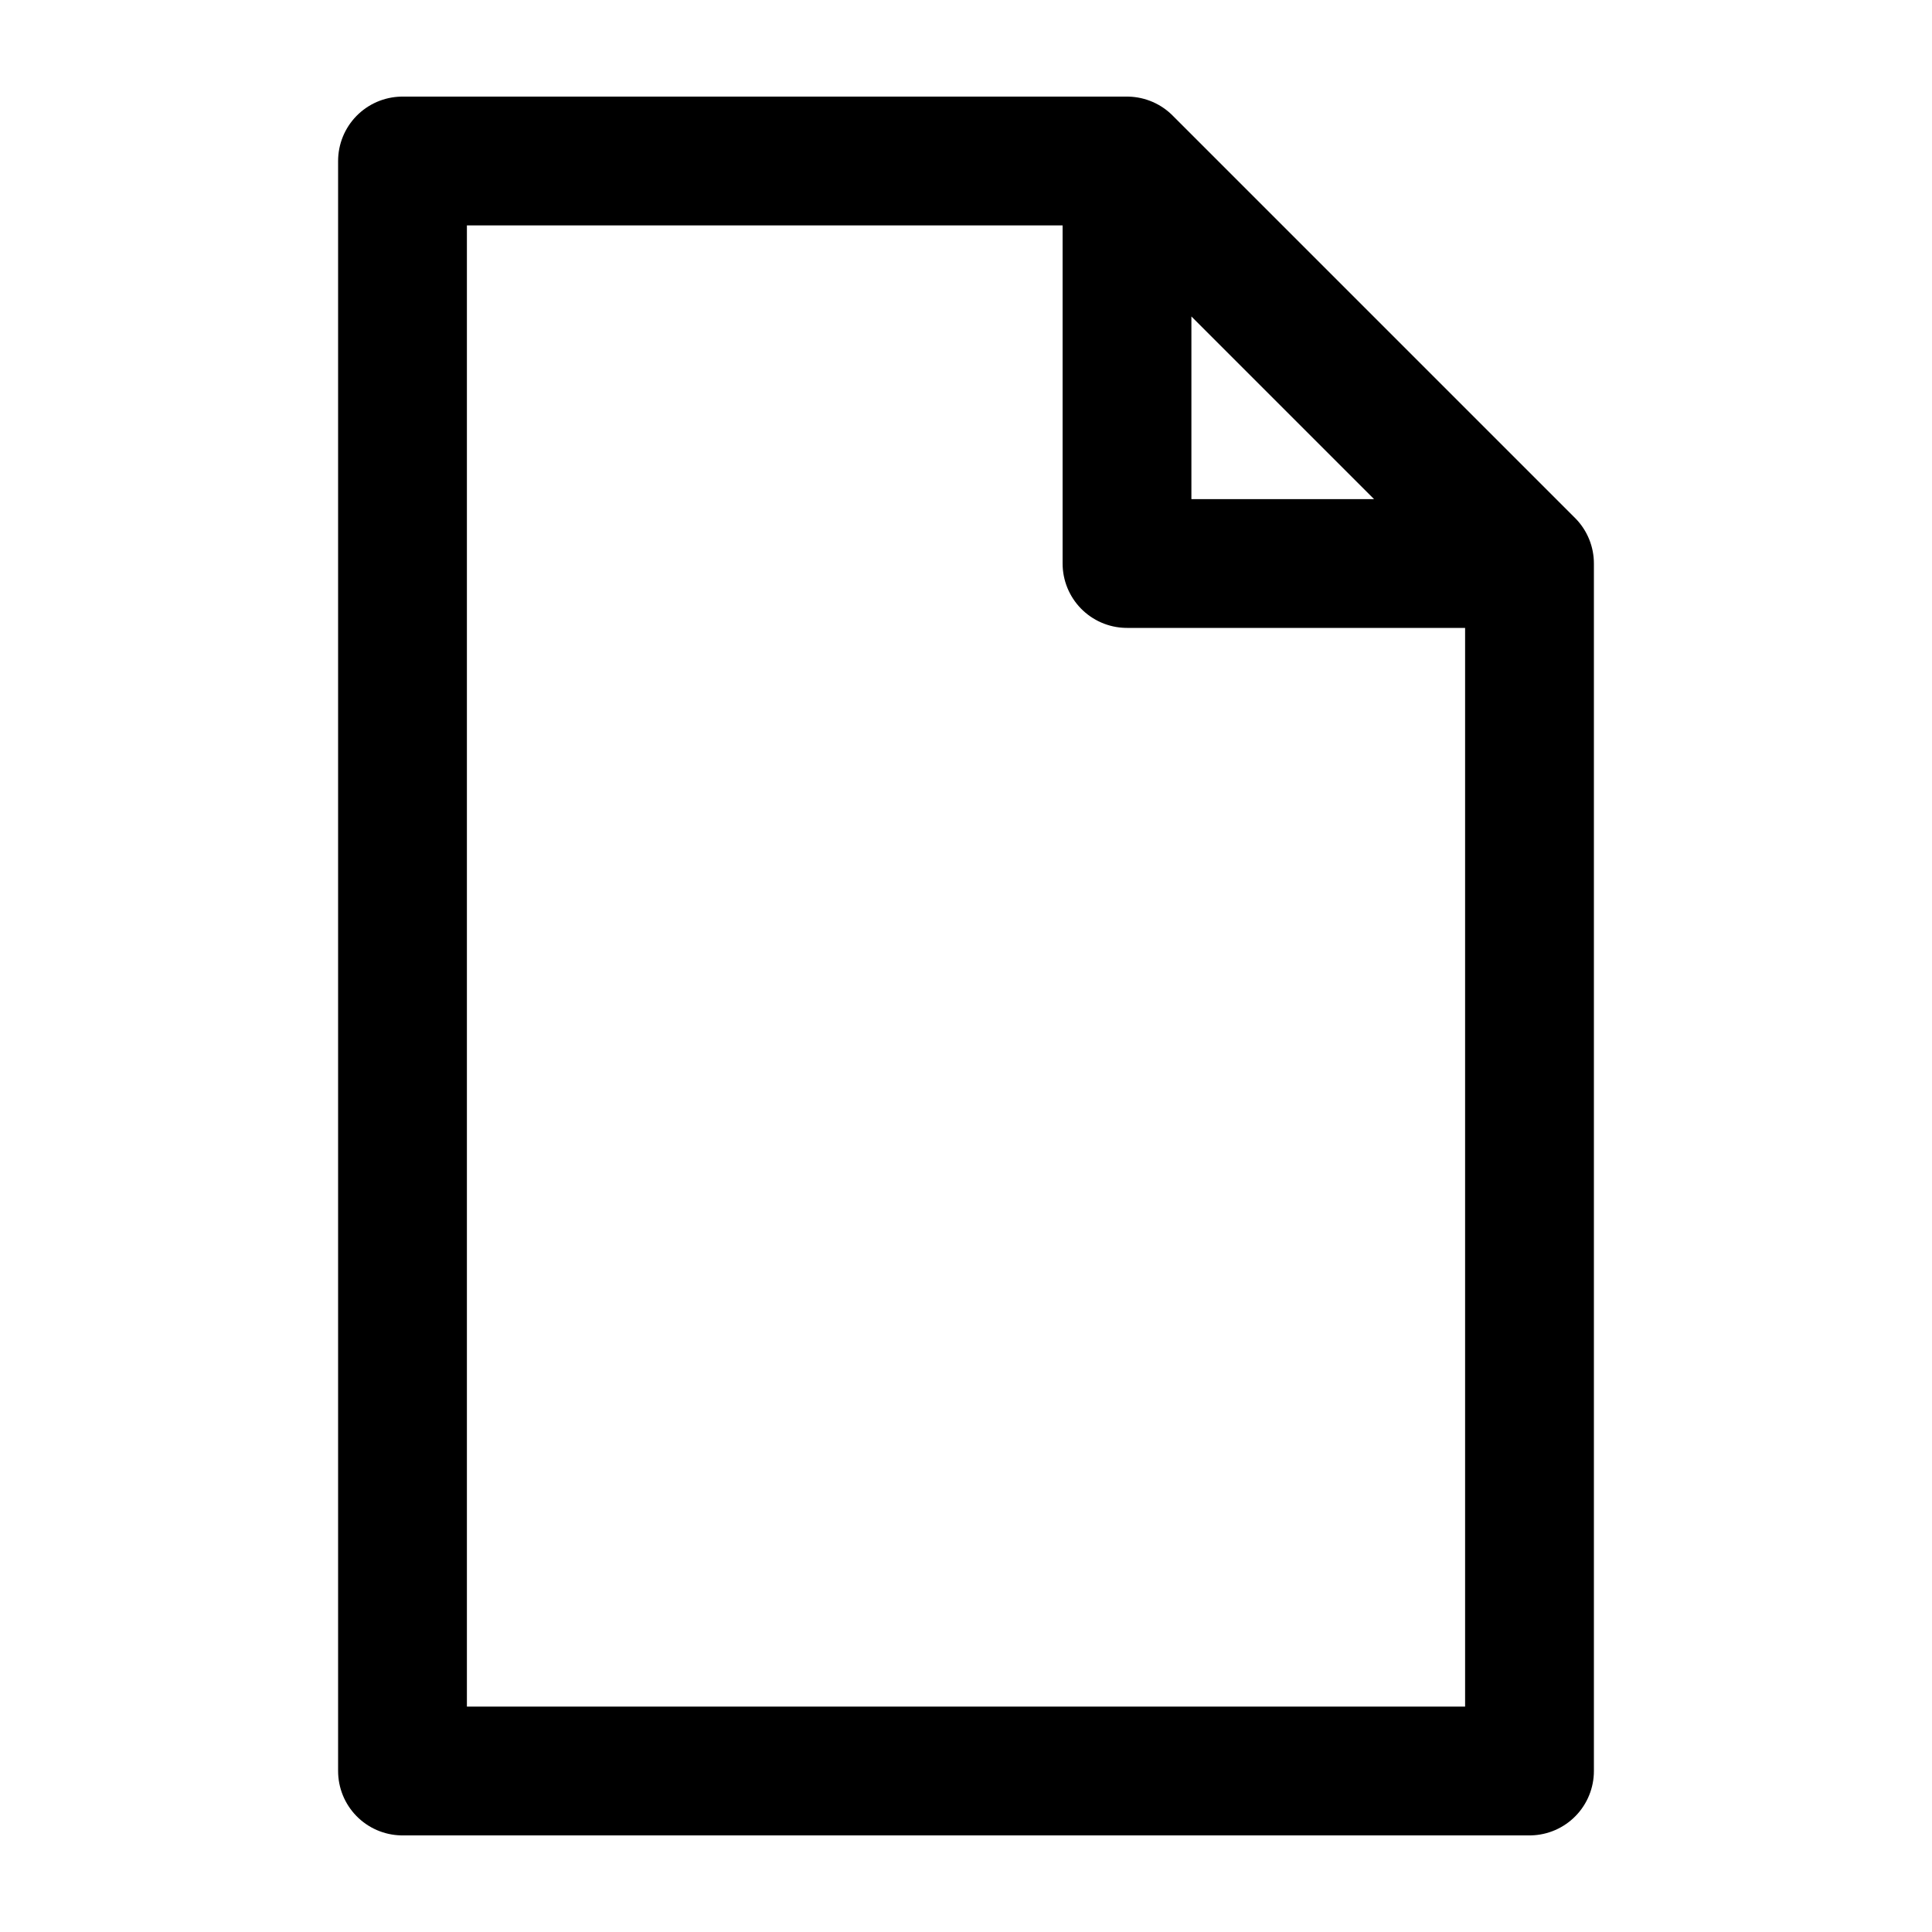
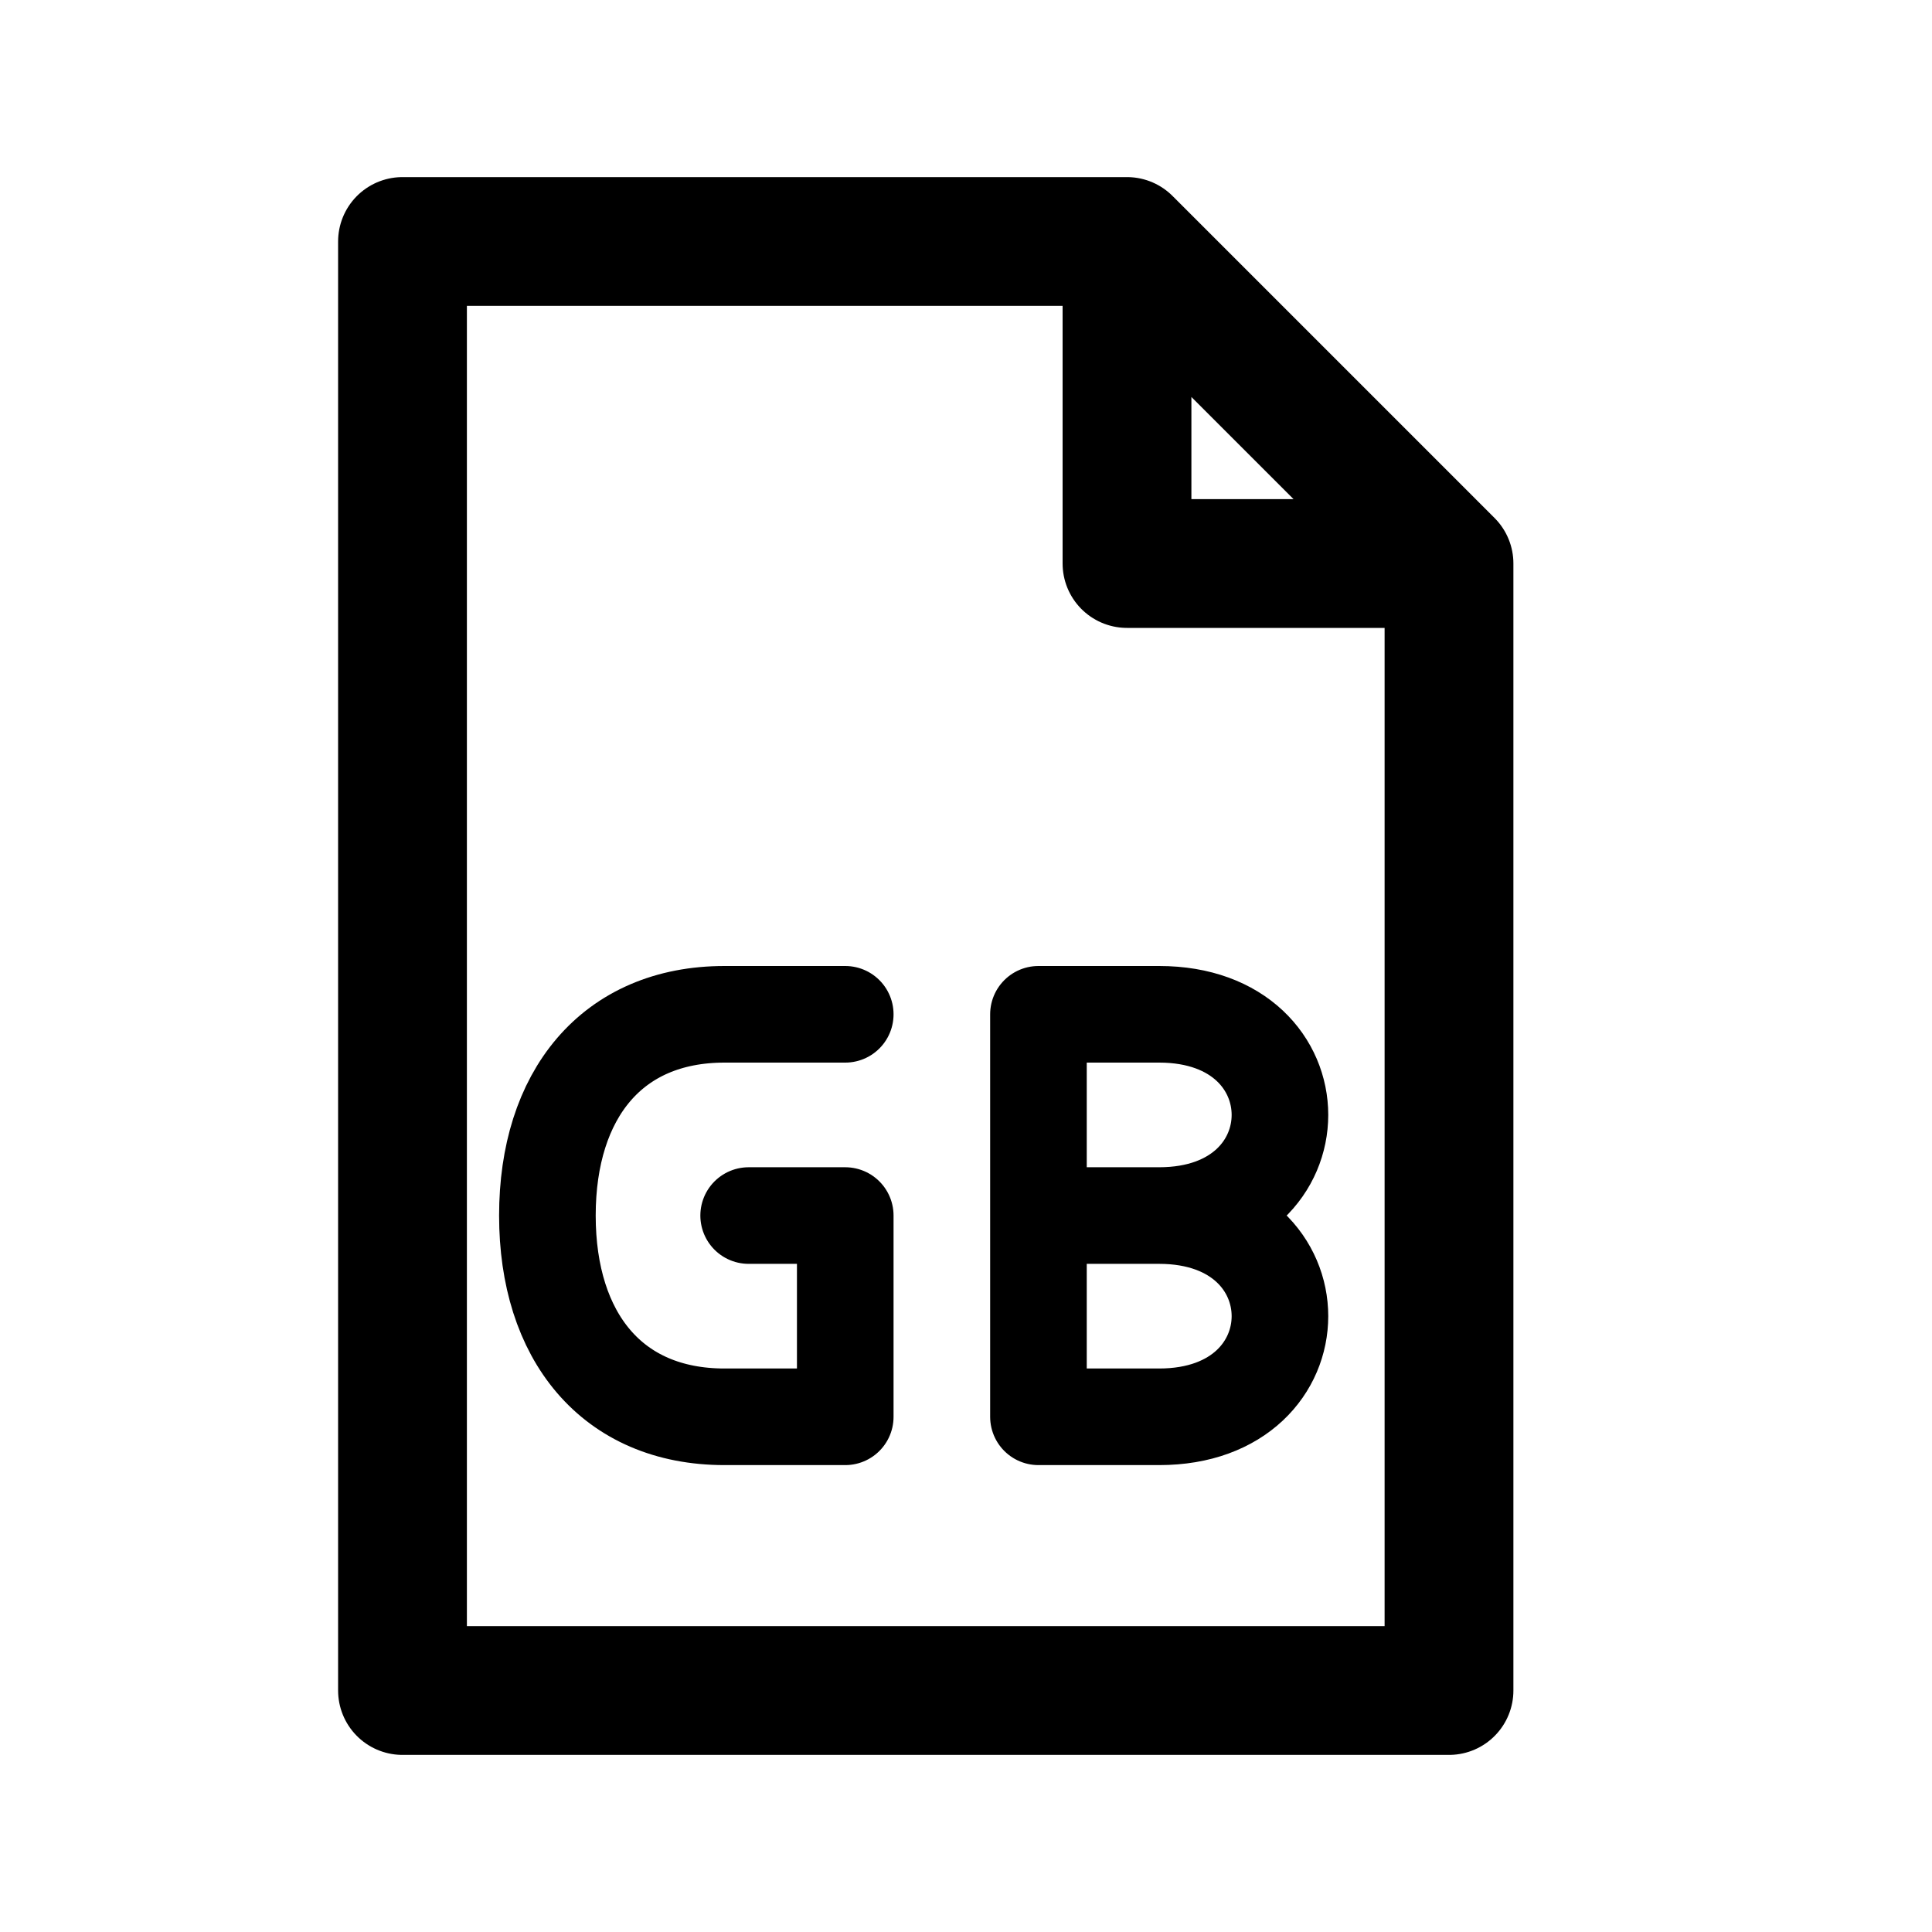
<svg xmlns="http://www.w3.org/2000/svg" viewBox="0 0 24 24" fill="none" stroke="currentColor" stroke-width="1.6" stroke-linecap="round" stroke-linejoin="round">
-   <path d="M5 2h9l5 5v15H5zM14 2v5h5" />
+   <path d="M5 3h9l4 4v14H5zM14 3v4h4" />
+   <path stroke-width="1.2" d="M10.5 12.6H9c-1.4 0-2.2 1-2.2 2.5s.8 2.5 2.2 2.5h1.5v-2.5H9.3M12.9 12.6v5h1.5c2 0 2-2.5 0-2.5h-1.5M12.9 12.6h1.5c2 0 2 2.5 0 2.5" />
</svg>
